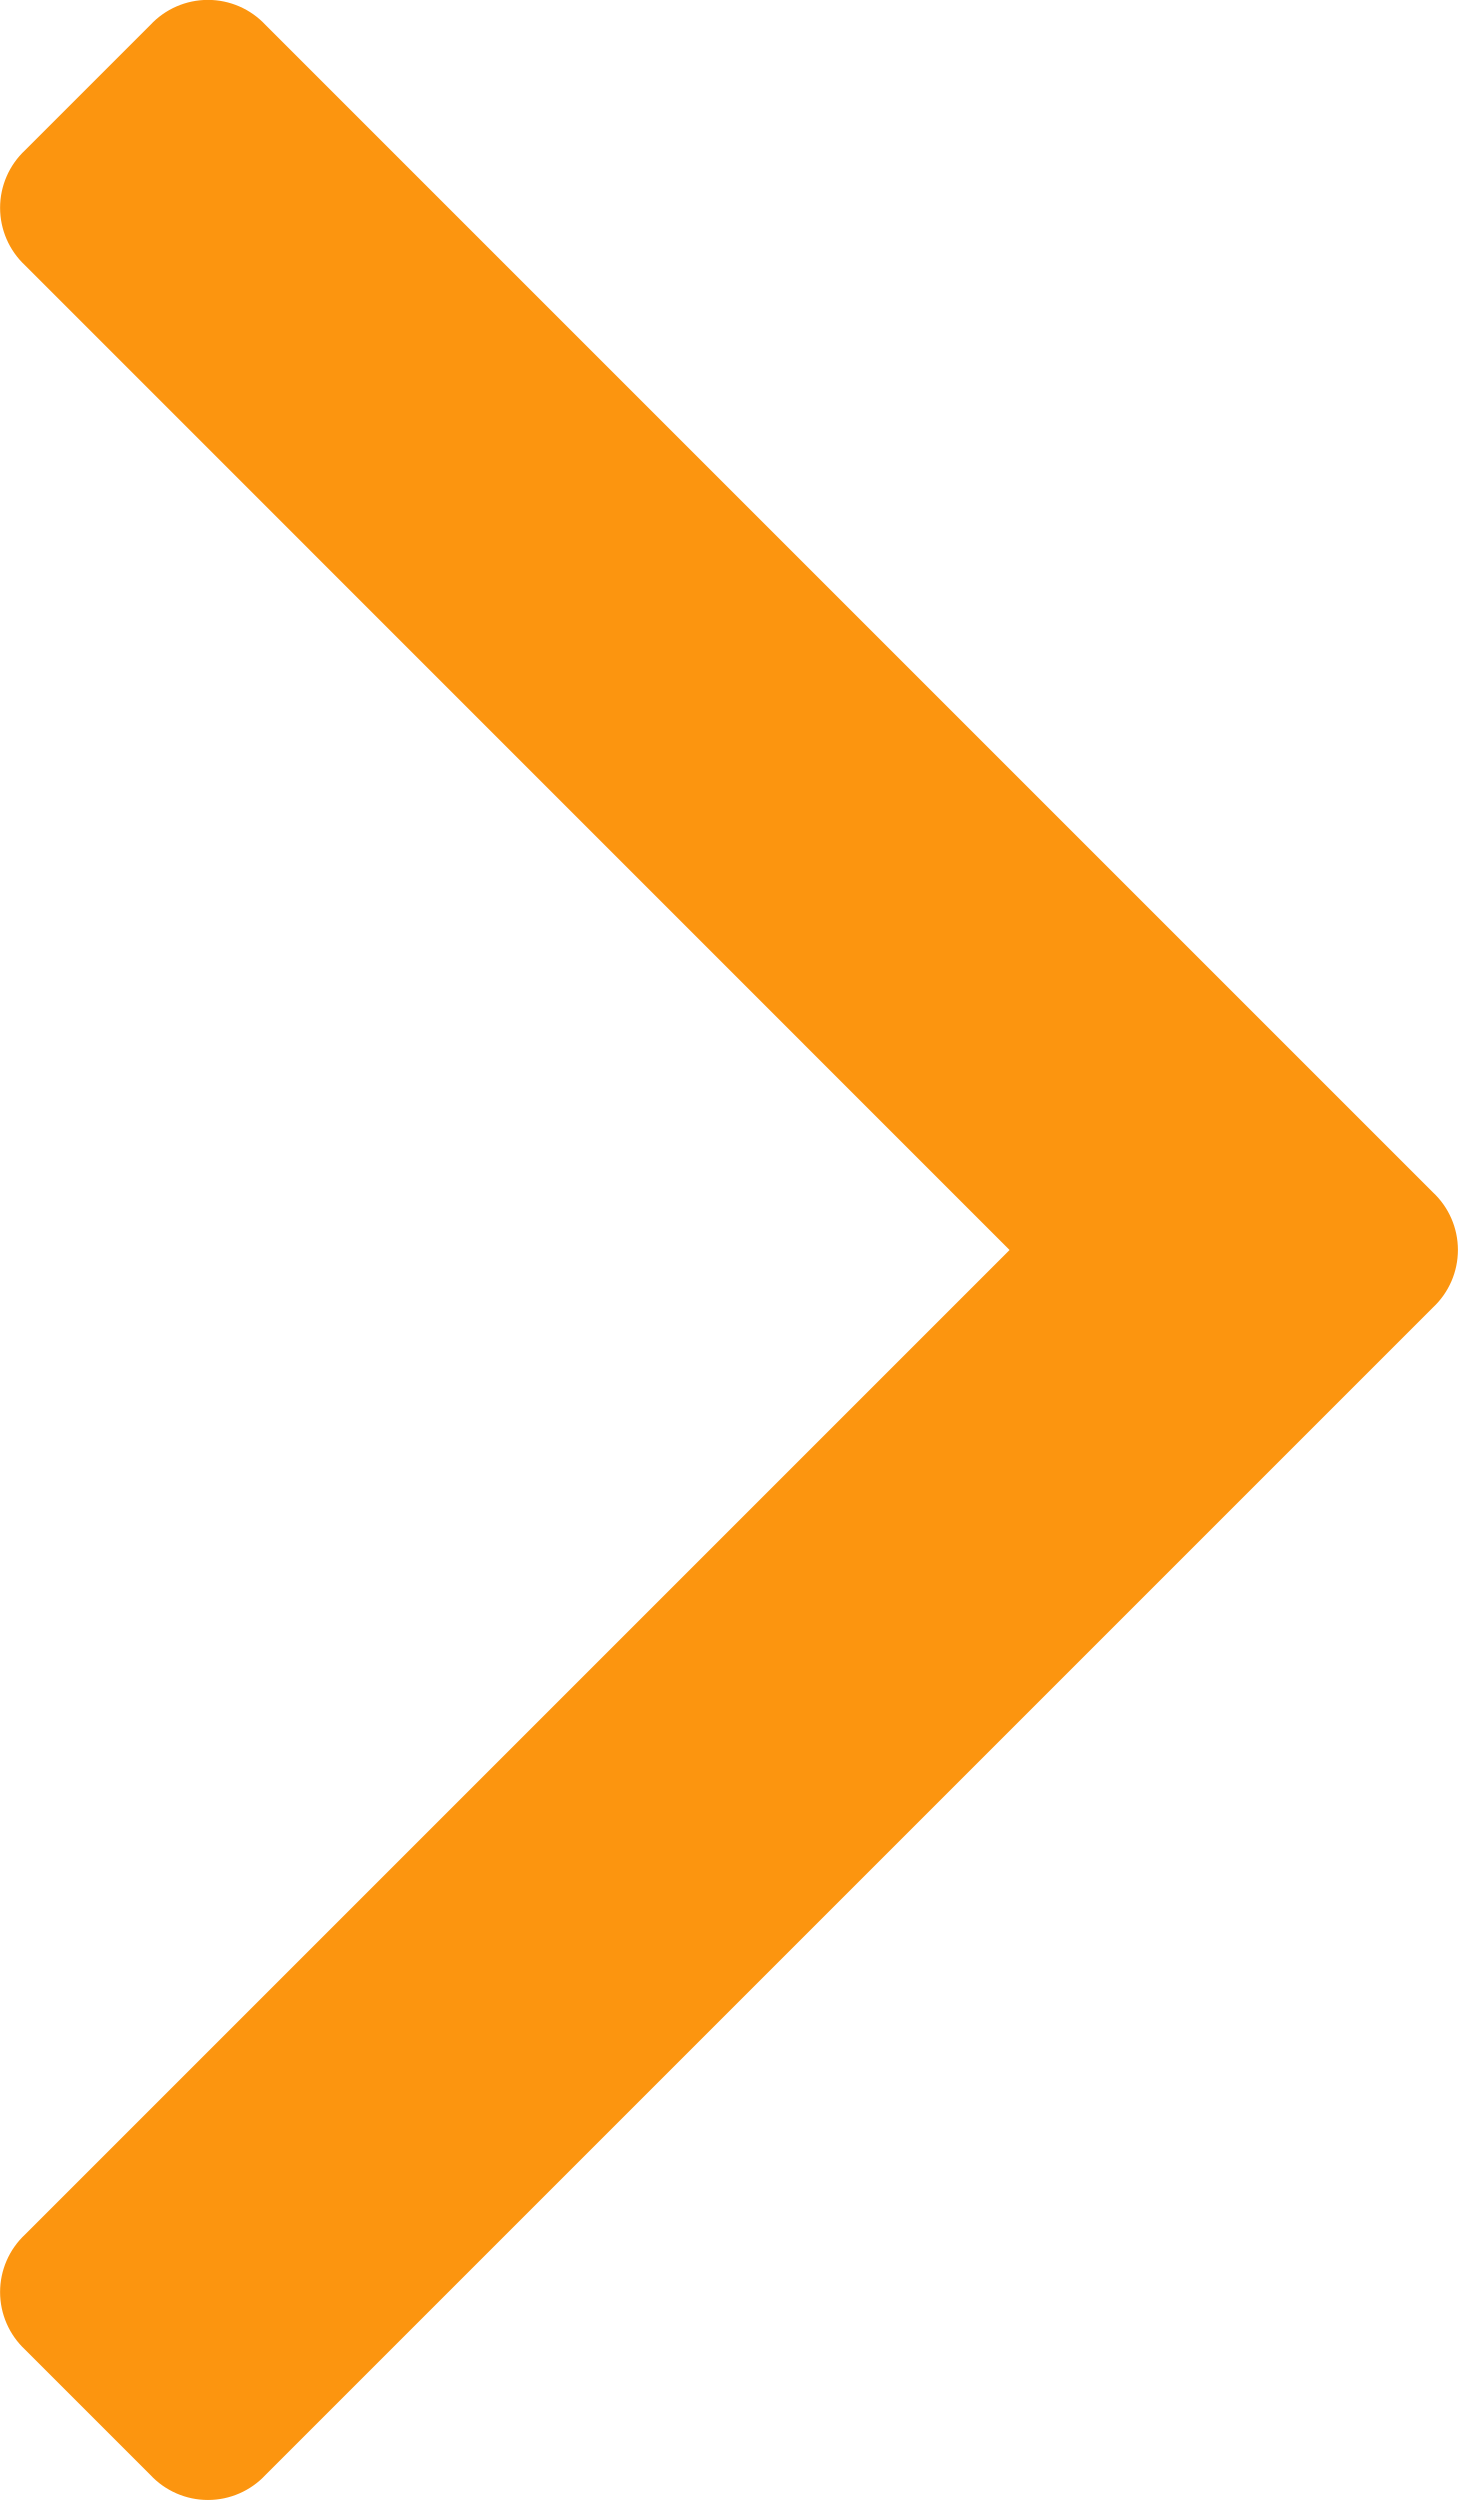
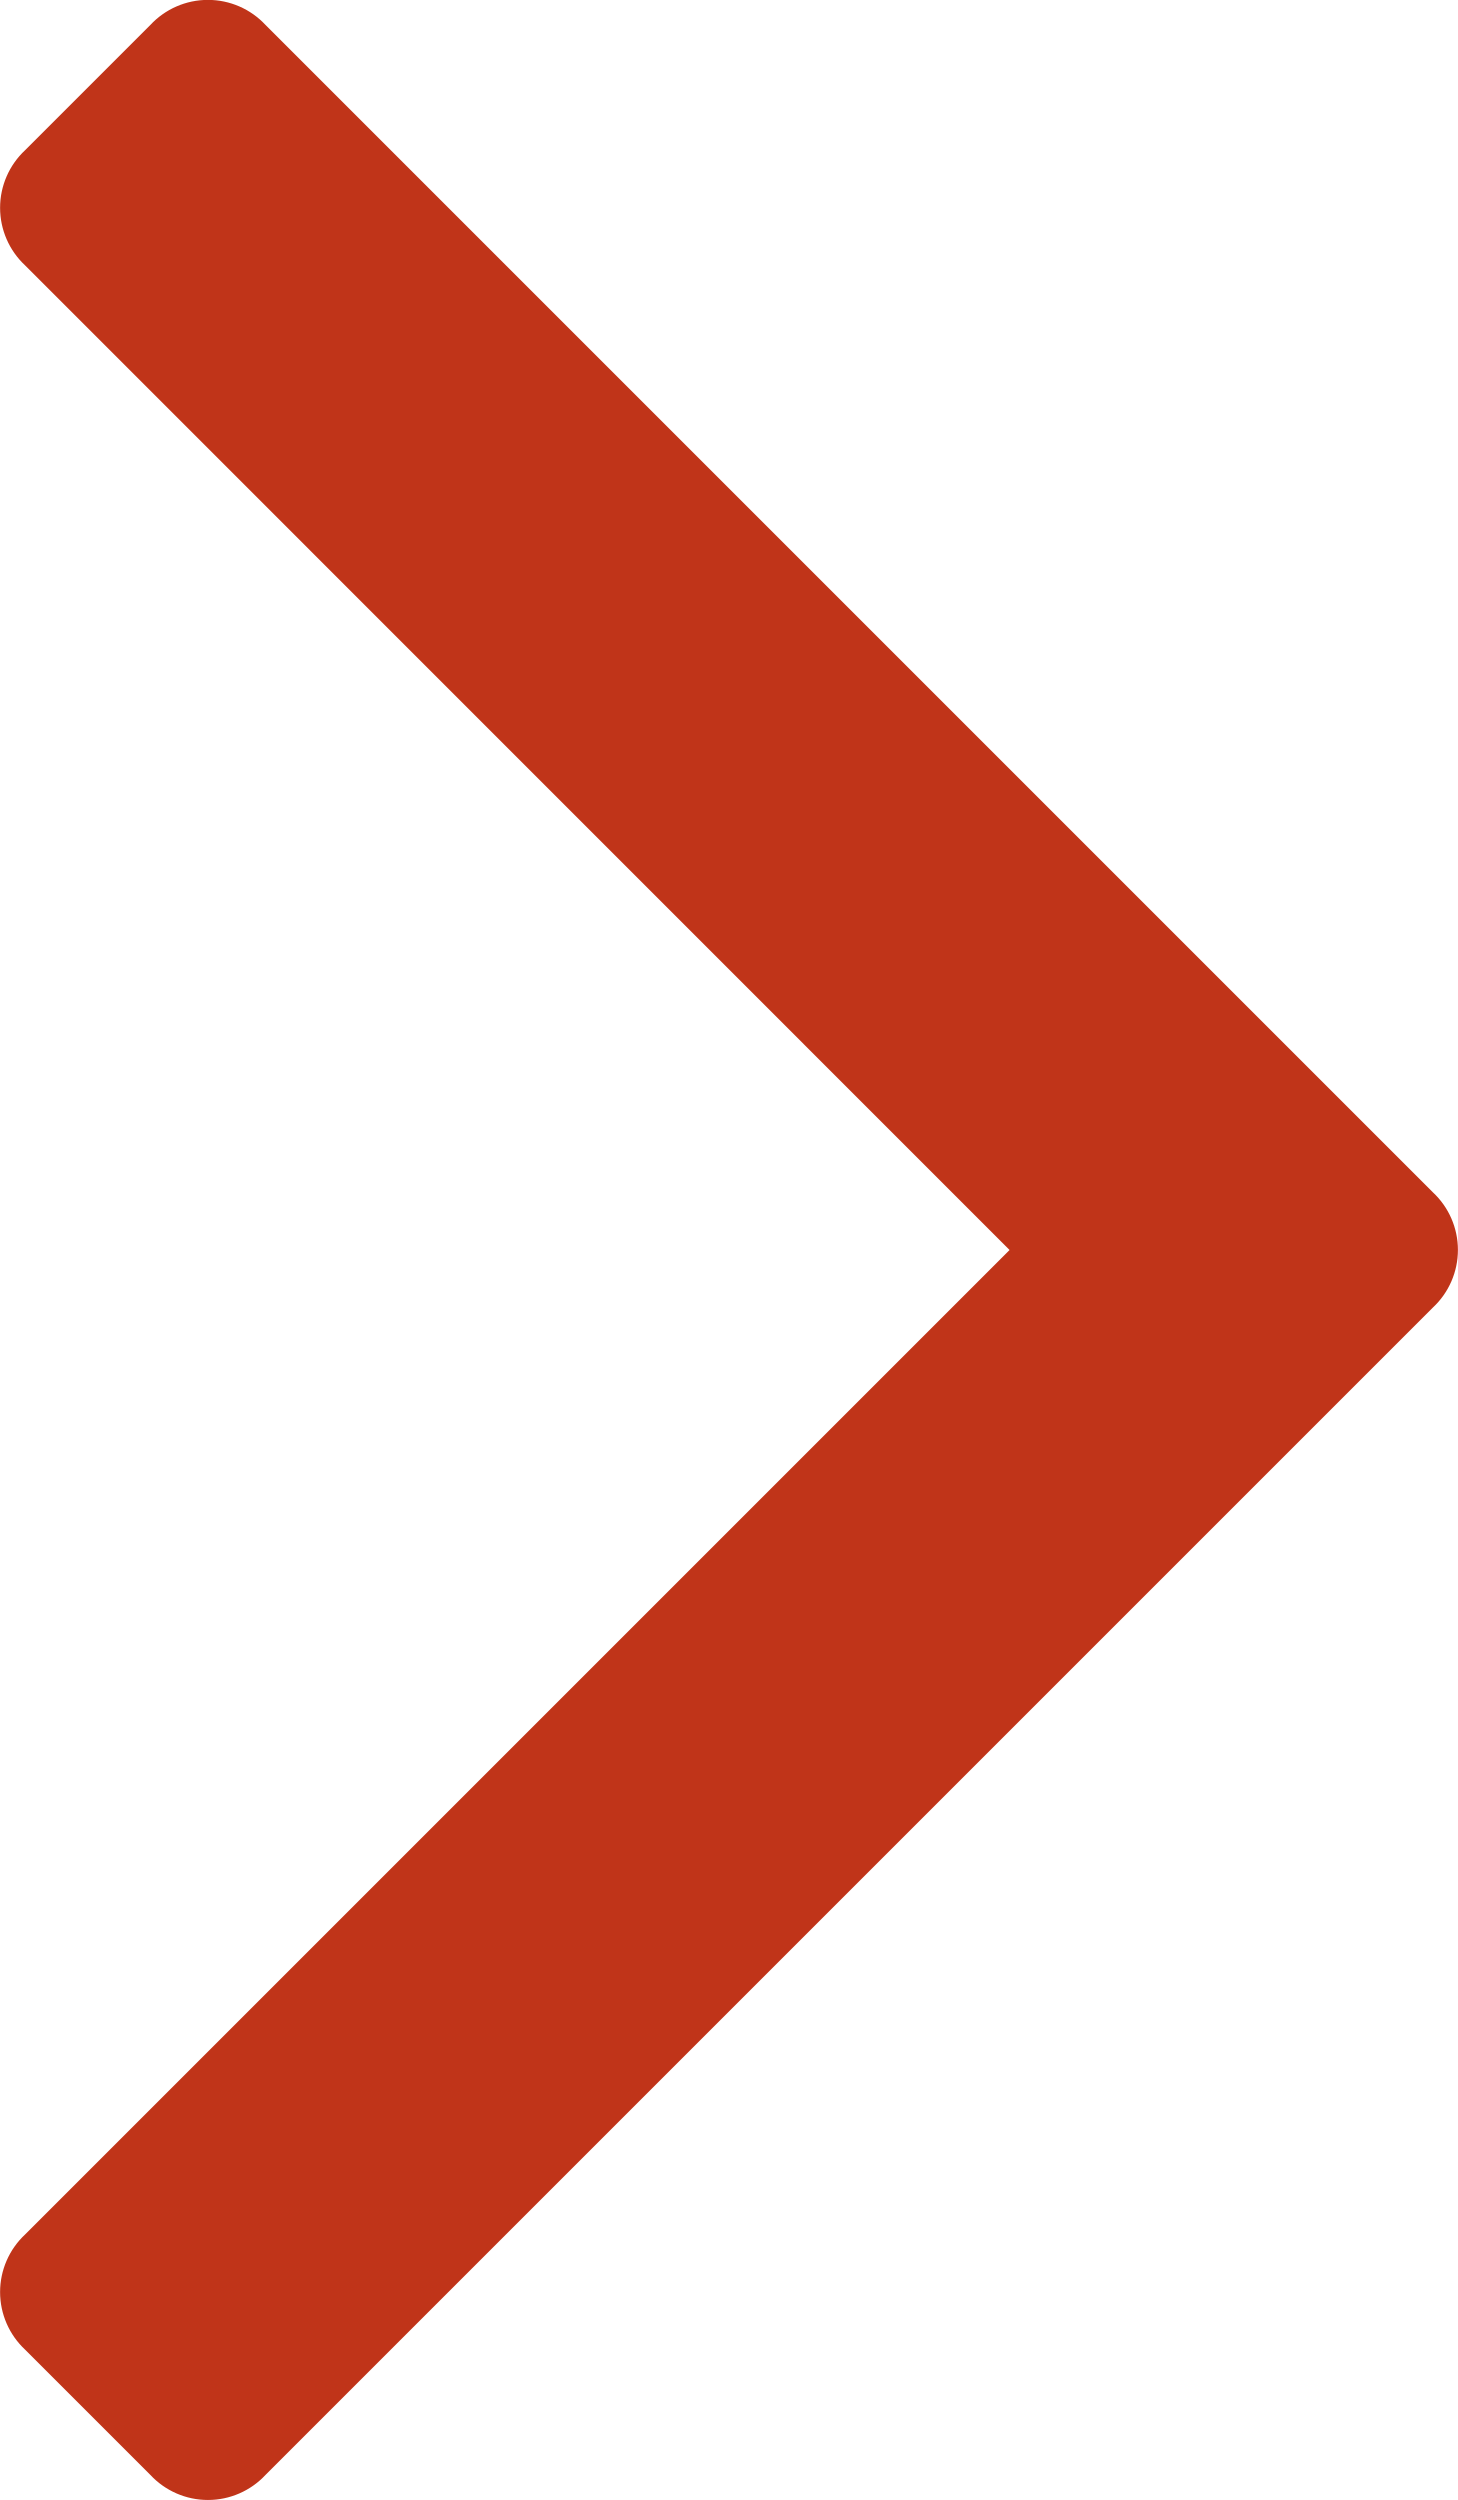
<svg xmlns="http://www.w3.org/2000/svg" viewBox="0 0 10.969 18.81">
-   <path d="M87.666,41.75l7.407-7.407a.593.593,0,0,0,0-.867l-.942-.942a.592.592,0,0,0-.867,0l-8.783,8.783a.593.593,0,0,0,0,.867l8.783,8.783a.592.592,0,0,0,.867,0l.942-.942a.593.593,0,0,0,0-.867Z" transform="translate(95.262 51.155) rotate(180)" fill="#FC950F" />
+   <path d="M87.666,41.75l7.407-7.407a.593.593,0,0,0,0-.867l-.942-.942a.592.592,0,0,0-.867,0l-8.783,8.783a.593.593,0,0,0,0,.867l8.783,8.783a.592.592,0,0,0,.867,0l.942-.942a.593.593,0,0,0,0-.867Z" transform="translate(95.262 51.155) rotate(180)" fill="#C03419" />
</svg>
